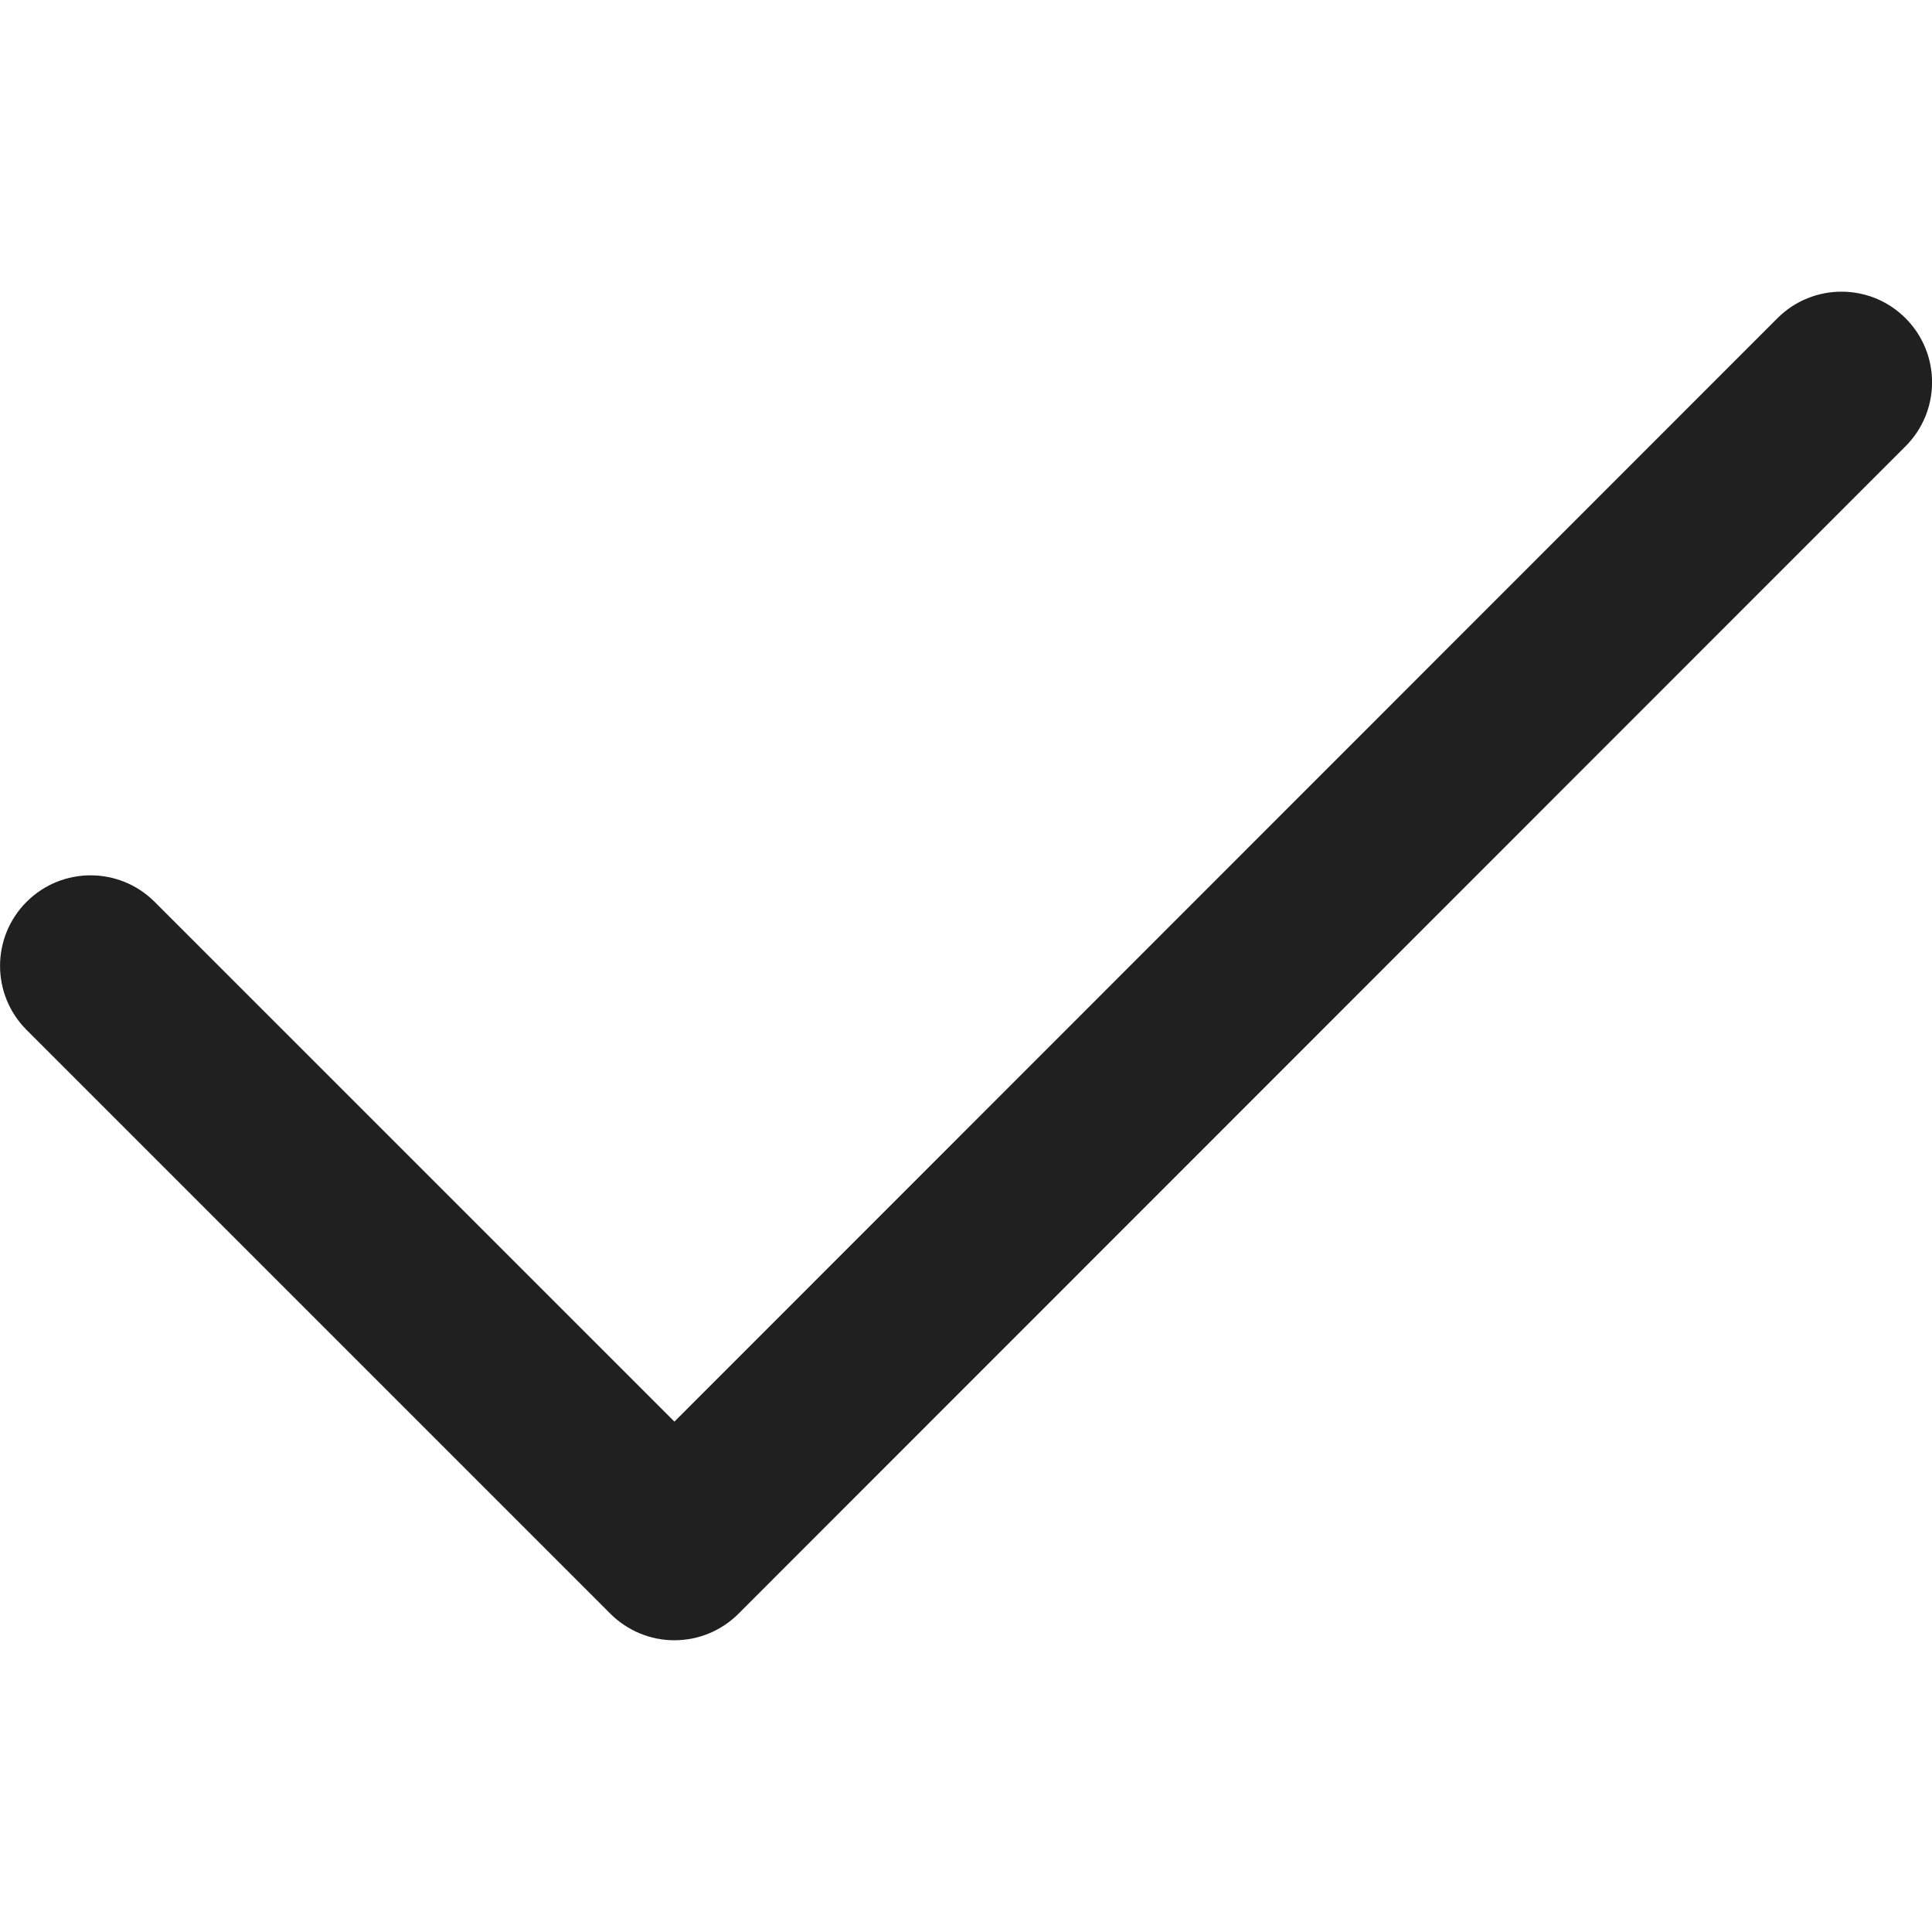
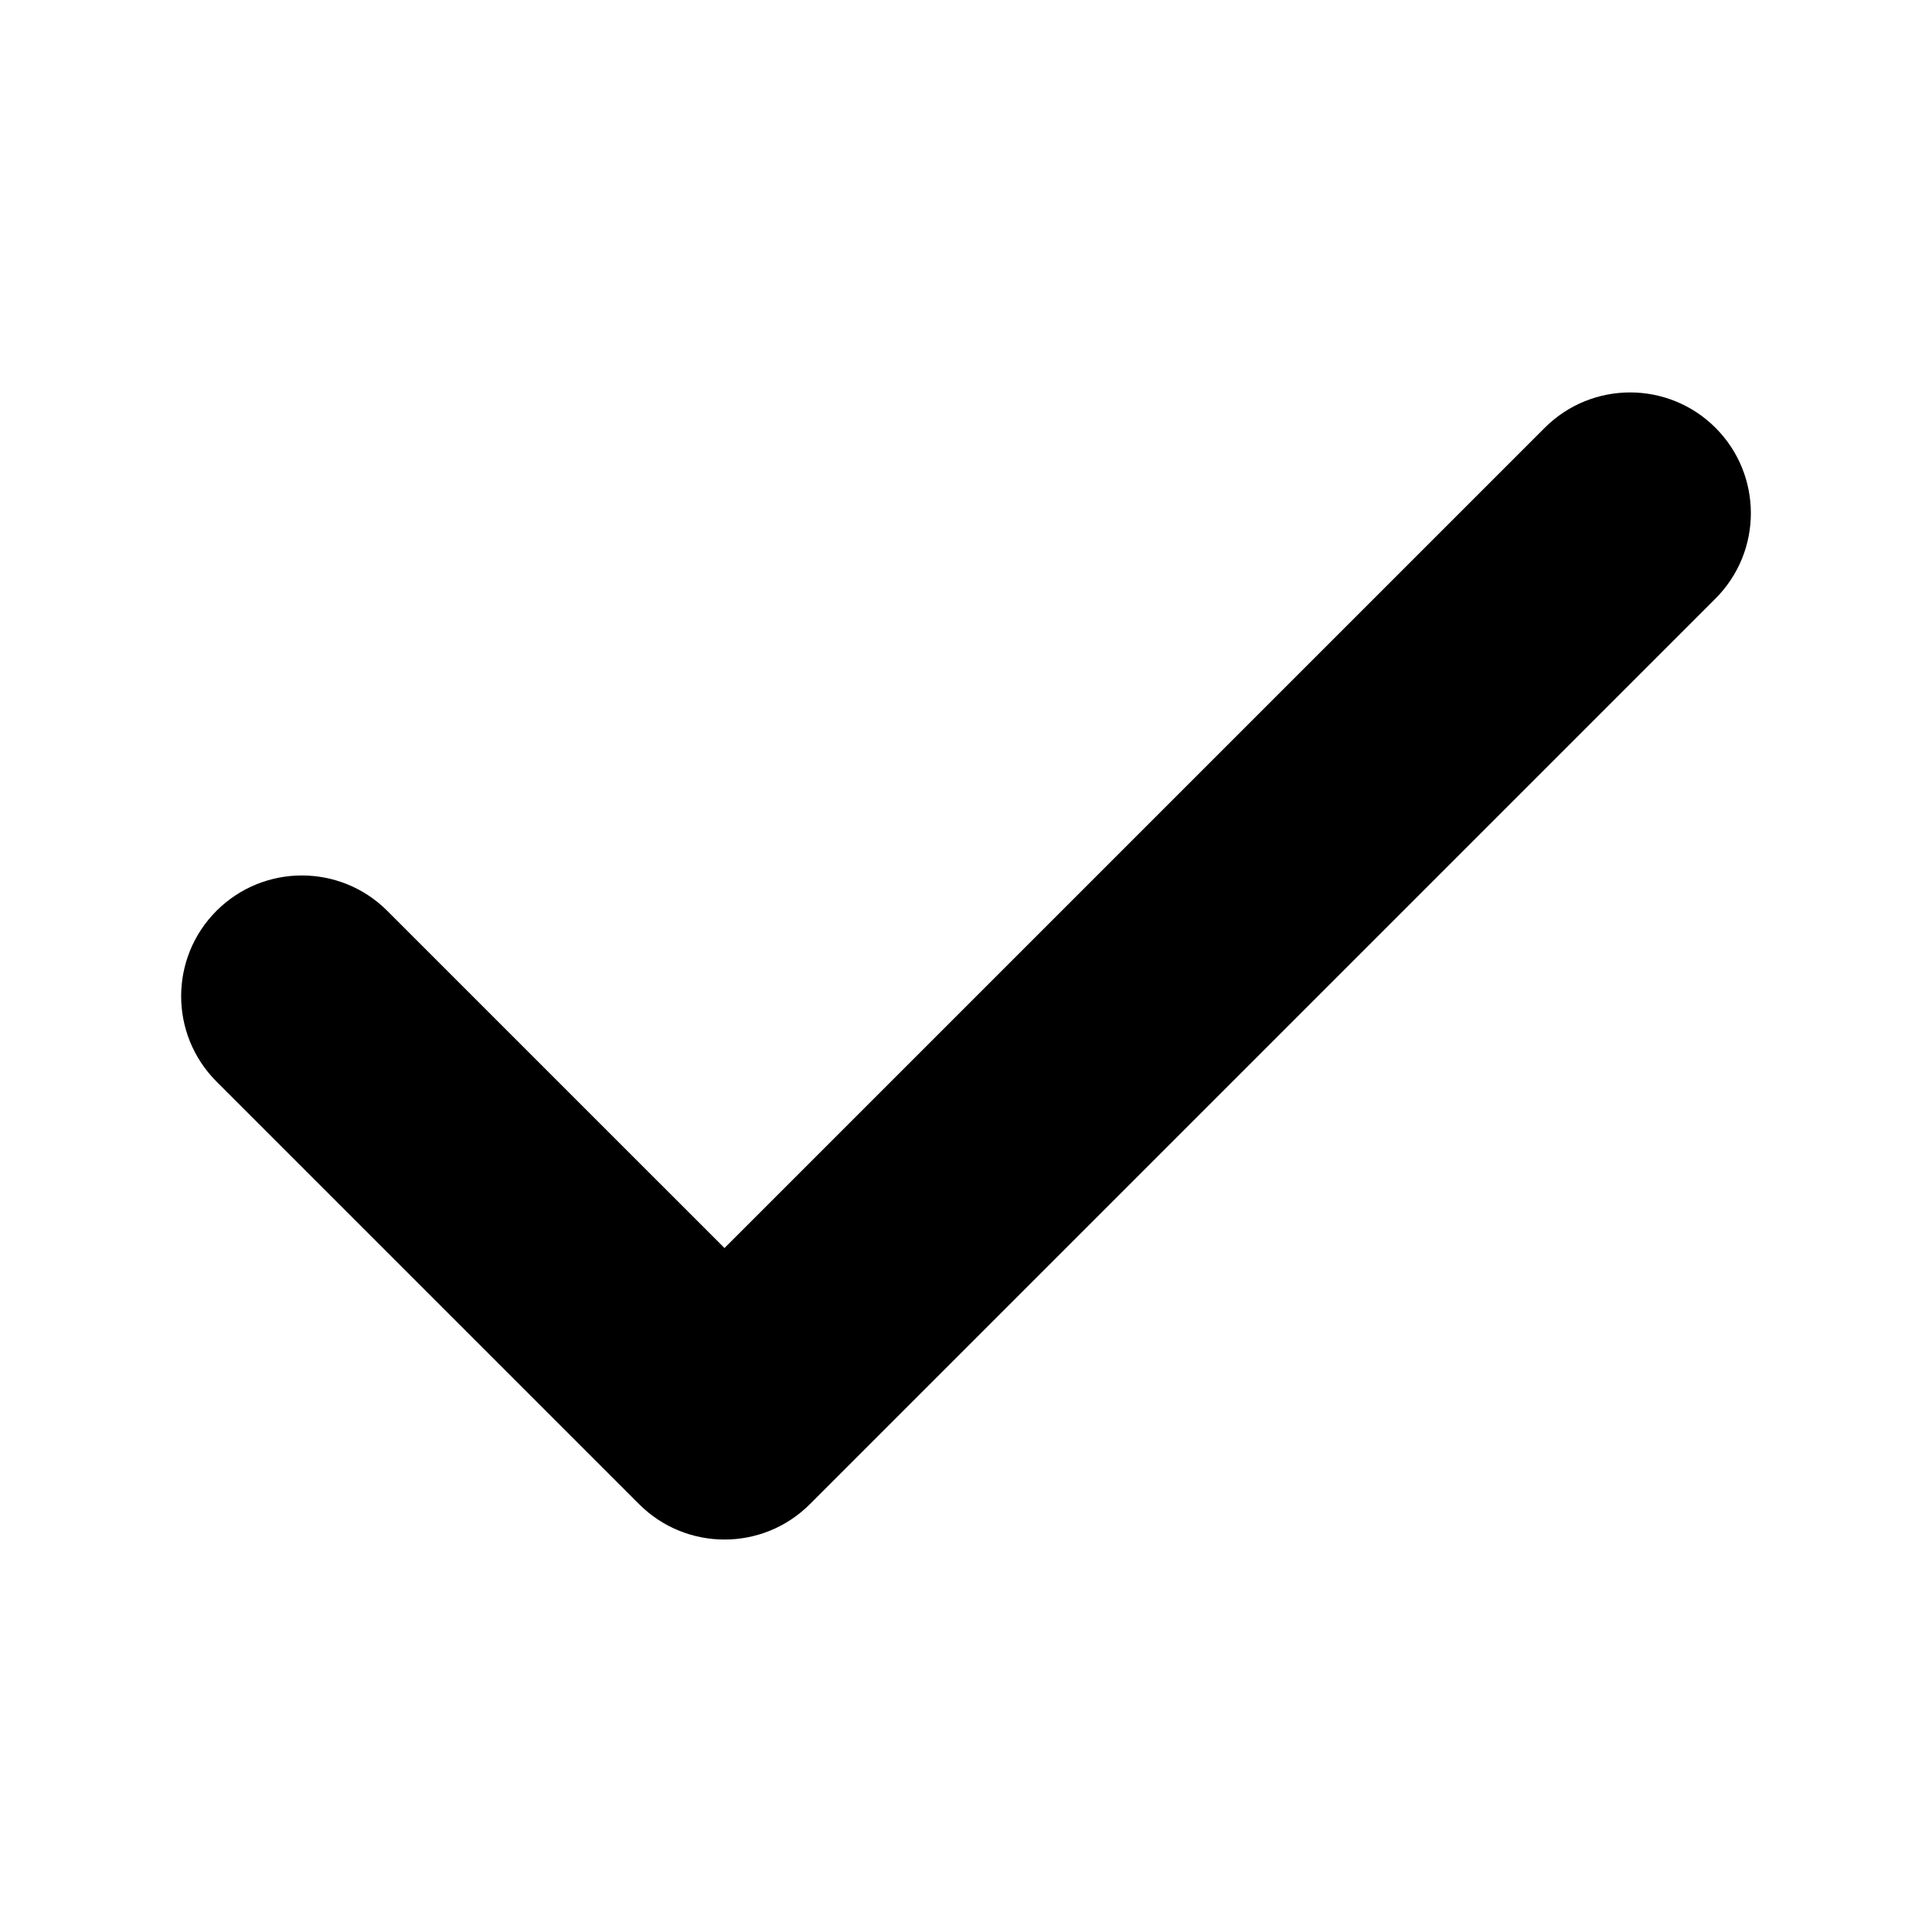
<svg xmlns="http://www.w3.org/2000/svg" width="64" height="64" viewBox="0 0 64 64">
  <defs>
    <clipPath id="clip-check">
      <rect width="64" height="64" />
    </clipPath>
  </defs>
  <g id="check" clip-path="url(#clip-check)">
-     <path id="path-check" d="M336.879-29.883l19.34,19.34a3,3,0,0,0,2.121.879,3,3,0,0,0,2.122-.879l38.66-38.673a3,3,0,0,0,0-4.243,3,3,0,0,0-4.243,0L358.34-16.907,341.121-34.125a3,3,0,0,0-4.242,0A3,3,0,0,0,336.879-29.883Z" transform="translate(-335.999 64)" fill="#202020" fill-rule="evenodd" />
+     <path id="path-check" d="M313.172-22.172l14,14a4,4,0,0,0,5.656,0l30-30a4,4,0,0,0,0-5.657,4,4,0,0,0-5.656,0L330-16.657,318.828-27.828a4,4,0,0,0-5.656,0A4,4,0,0,0,313.172-22.172Z" transform="translate(-306 58)" fill-rule="evenodd" />
  </g>
</svg>
